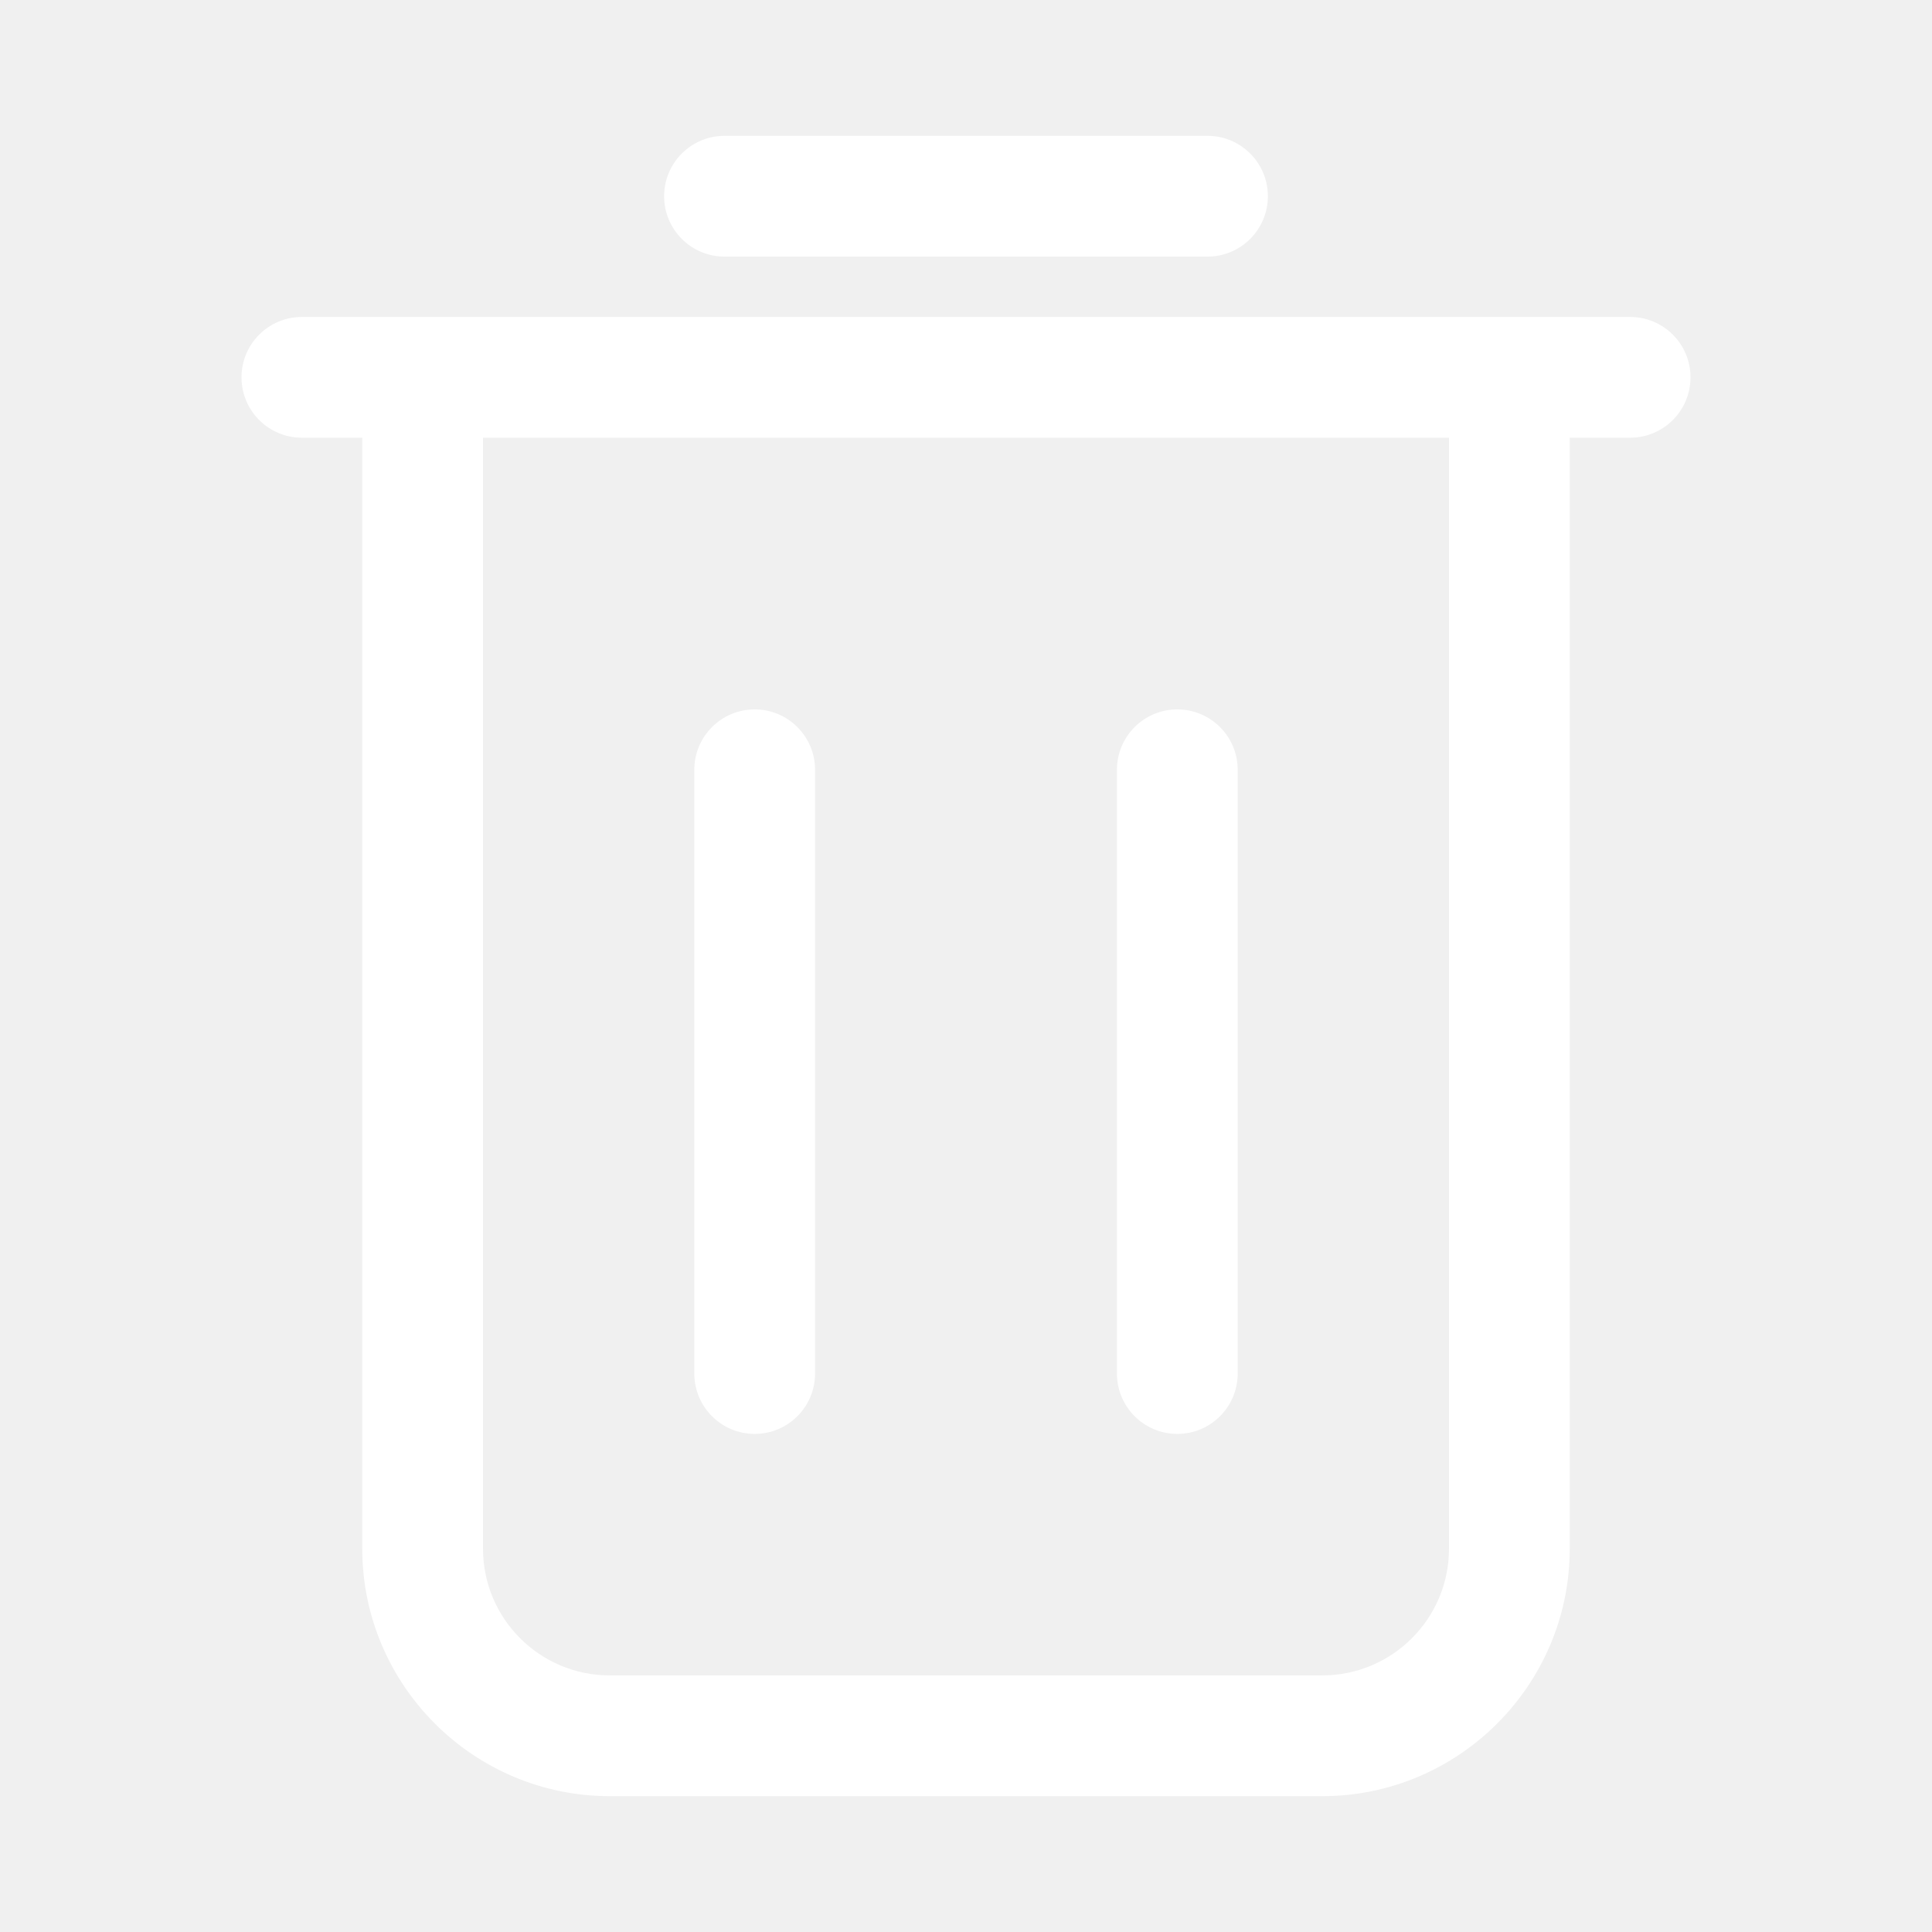
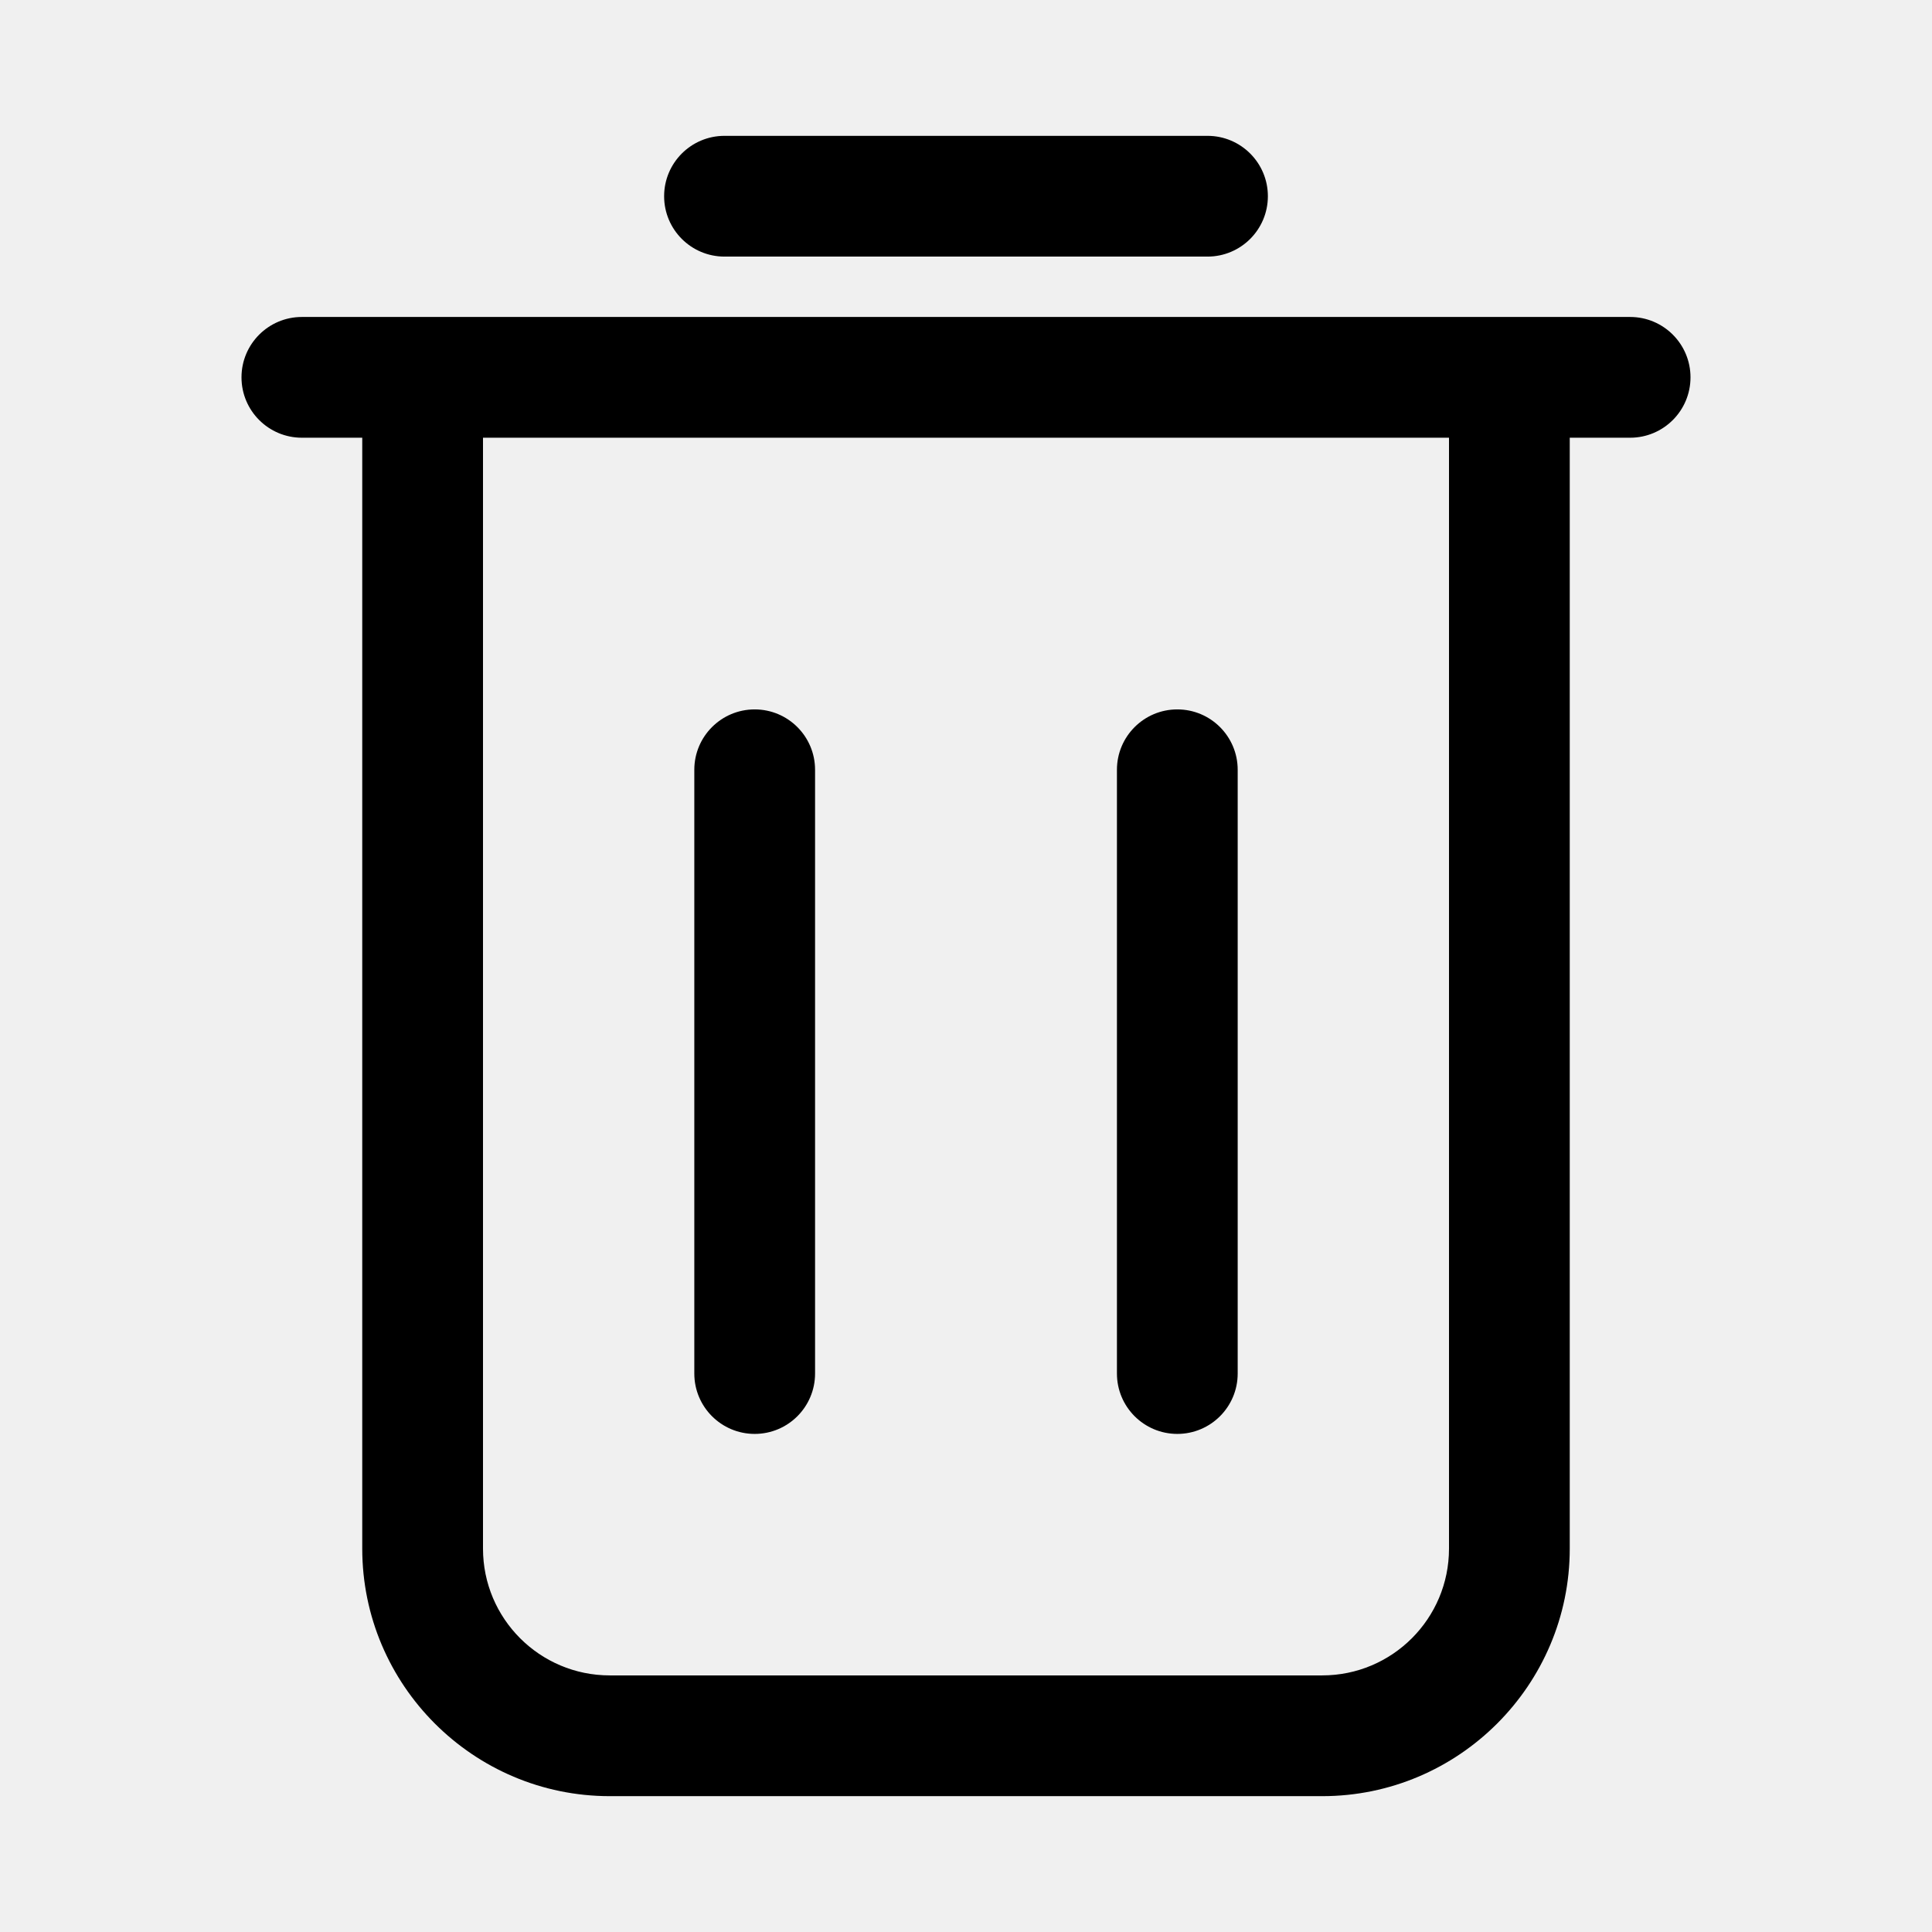
<svg xmlns="http://www.w3.org/2000/svg" version="1.1" width="512" height="512" x="0" y="0" viewBox="0 0 32 32" style="enable-background:new 0 0 512 512" xml:space="preserve" class="">
  <g>
-     <path d="M19.5 23.75a1 1 0 0 0 1-1v-10a1 1 0 0 0-2 0v10a1 1 0 0 0 1 1zM12.5 23.75a1 1 0 0 0 1-1v-10a1 1 0 0 0-2 0v10a1 1 0 0 0 1 1zM20 4.25a1 1 0 0 0 0-2h-8a1 1 0 0 0 0 2z" fill="#ffffff" data-original="#000000" opacity="1" />
-     <path d="M5 5.25a1 1 0 0 0 0 2h1v18.4c0 2.26 1.84 4.1 4.1 4.1h11.8c2.26 0 4.1-1.84 4.1-4.1V7.25h1a1 1 0 0 0 0-2H7zm19 2v18.4a2.1 2.1 0 0 1-2.1 2.1H10.1a2.1 2.1 0 0 1-2.1-2.1V7.25z" fill="#ffffff" data-original="#000000" opacity="1" />
+     <path d="M19.5 23.75a1 1 0 0 0 1-1v-10a1 1 0 0 0-2 0v10a1 1 0 0 0 1 1zM12.5 23.75a1 1 0 0 0 1-1v-10a1 1 0 0 0-2 0v10a1 1 0 0 0 1 1zM20 4.25a1 1 0 0 0 0-2h-8a1 1 0 0 0 0 2z" fill="#000000" data-original="#000000" opacity="1" />
+     <path d="M5 5.25a1 1 0 0 0 0 2h1v18.4c0 2.26 1.84 4.1 4.1 4.1h11.8c2.26 0 4.1-1.84 4.1-4.1V7.25h1a1 1 0 0 0 0-2H7zm19 2v18.4a2.1 2.1 0 0 1-2.1 2.1H10.1a2.1 2.1 0 0 1-2.1-2.1V7.25z" fill="#000000" data-original="#000000" opacity="1" />
  </g>
</svg>
